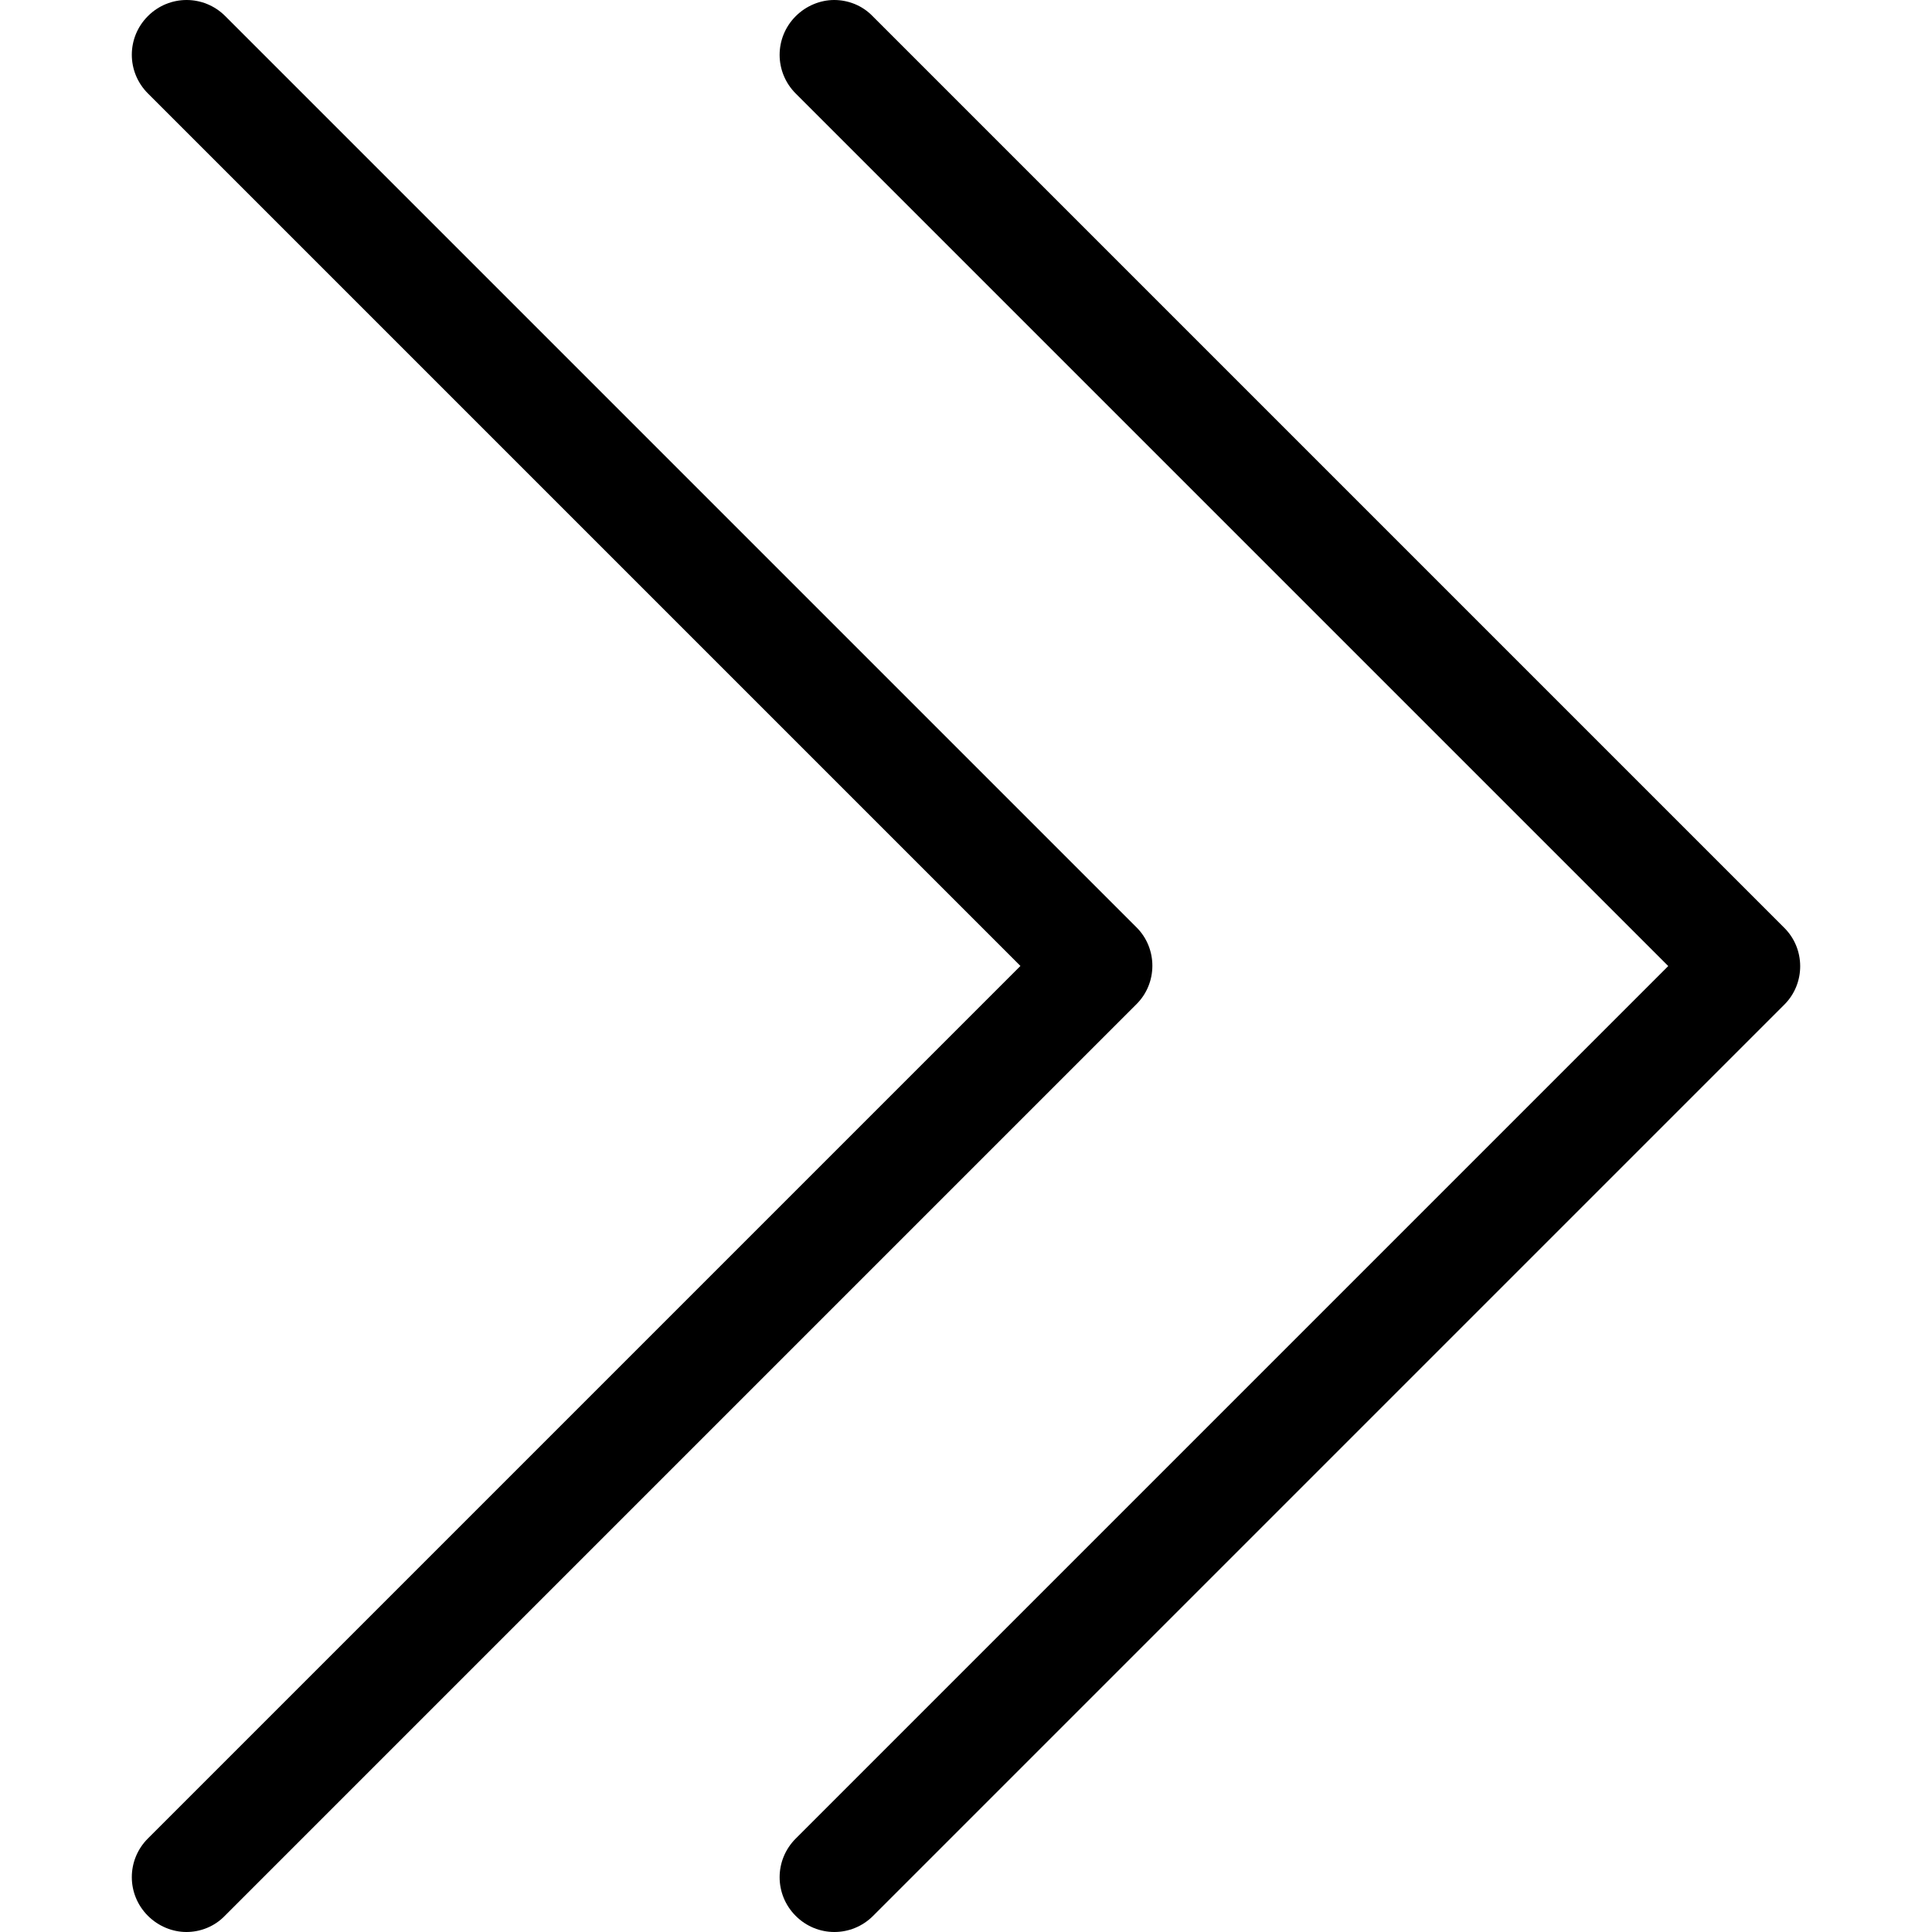
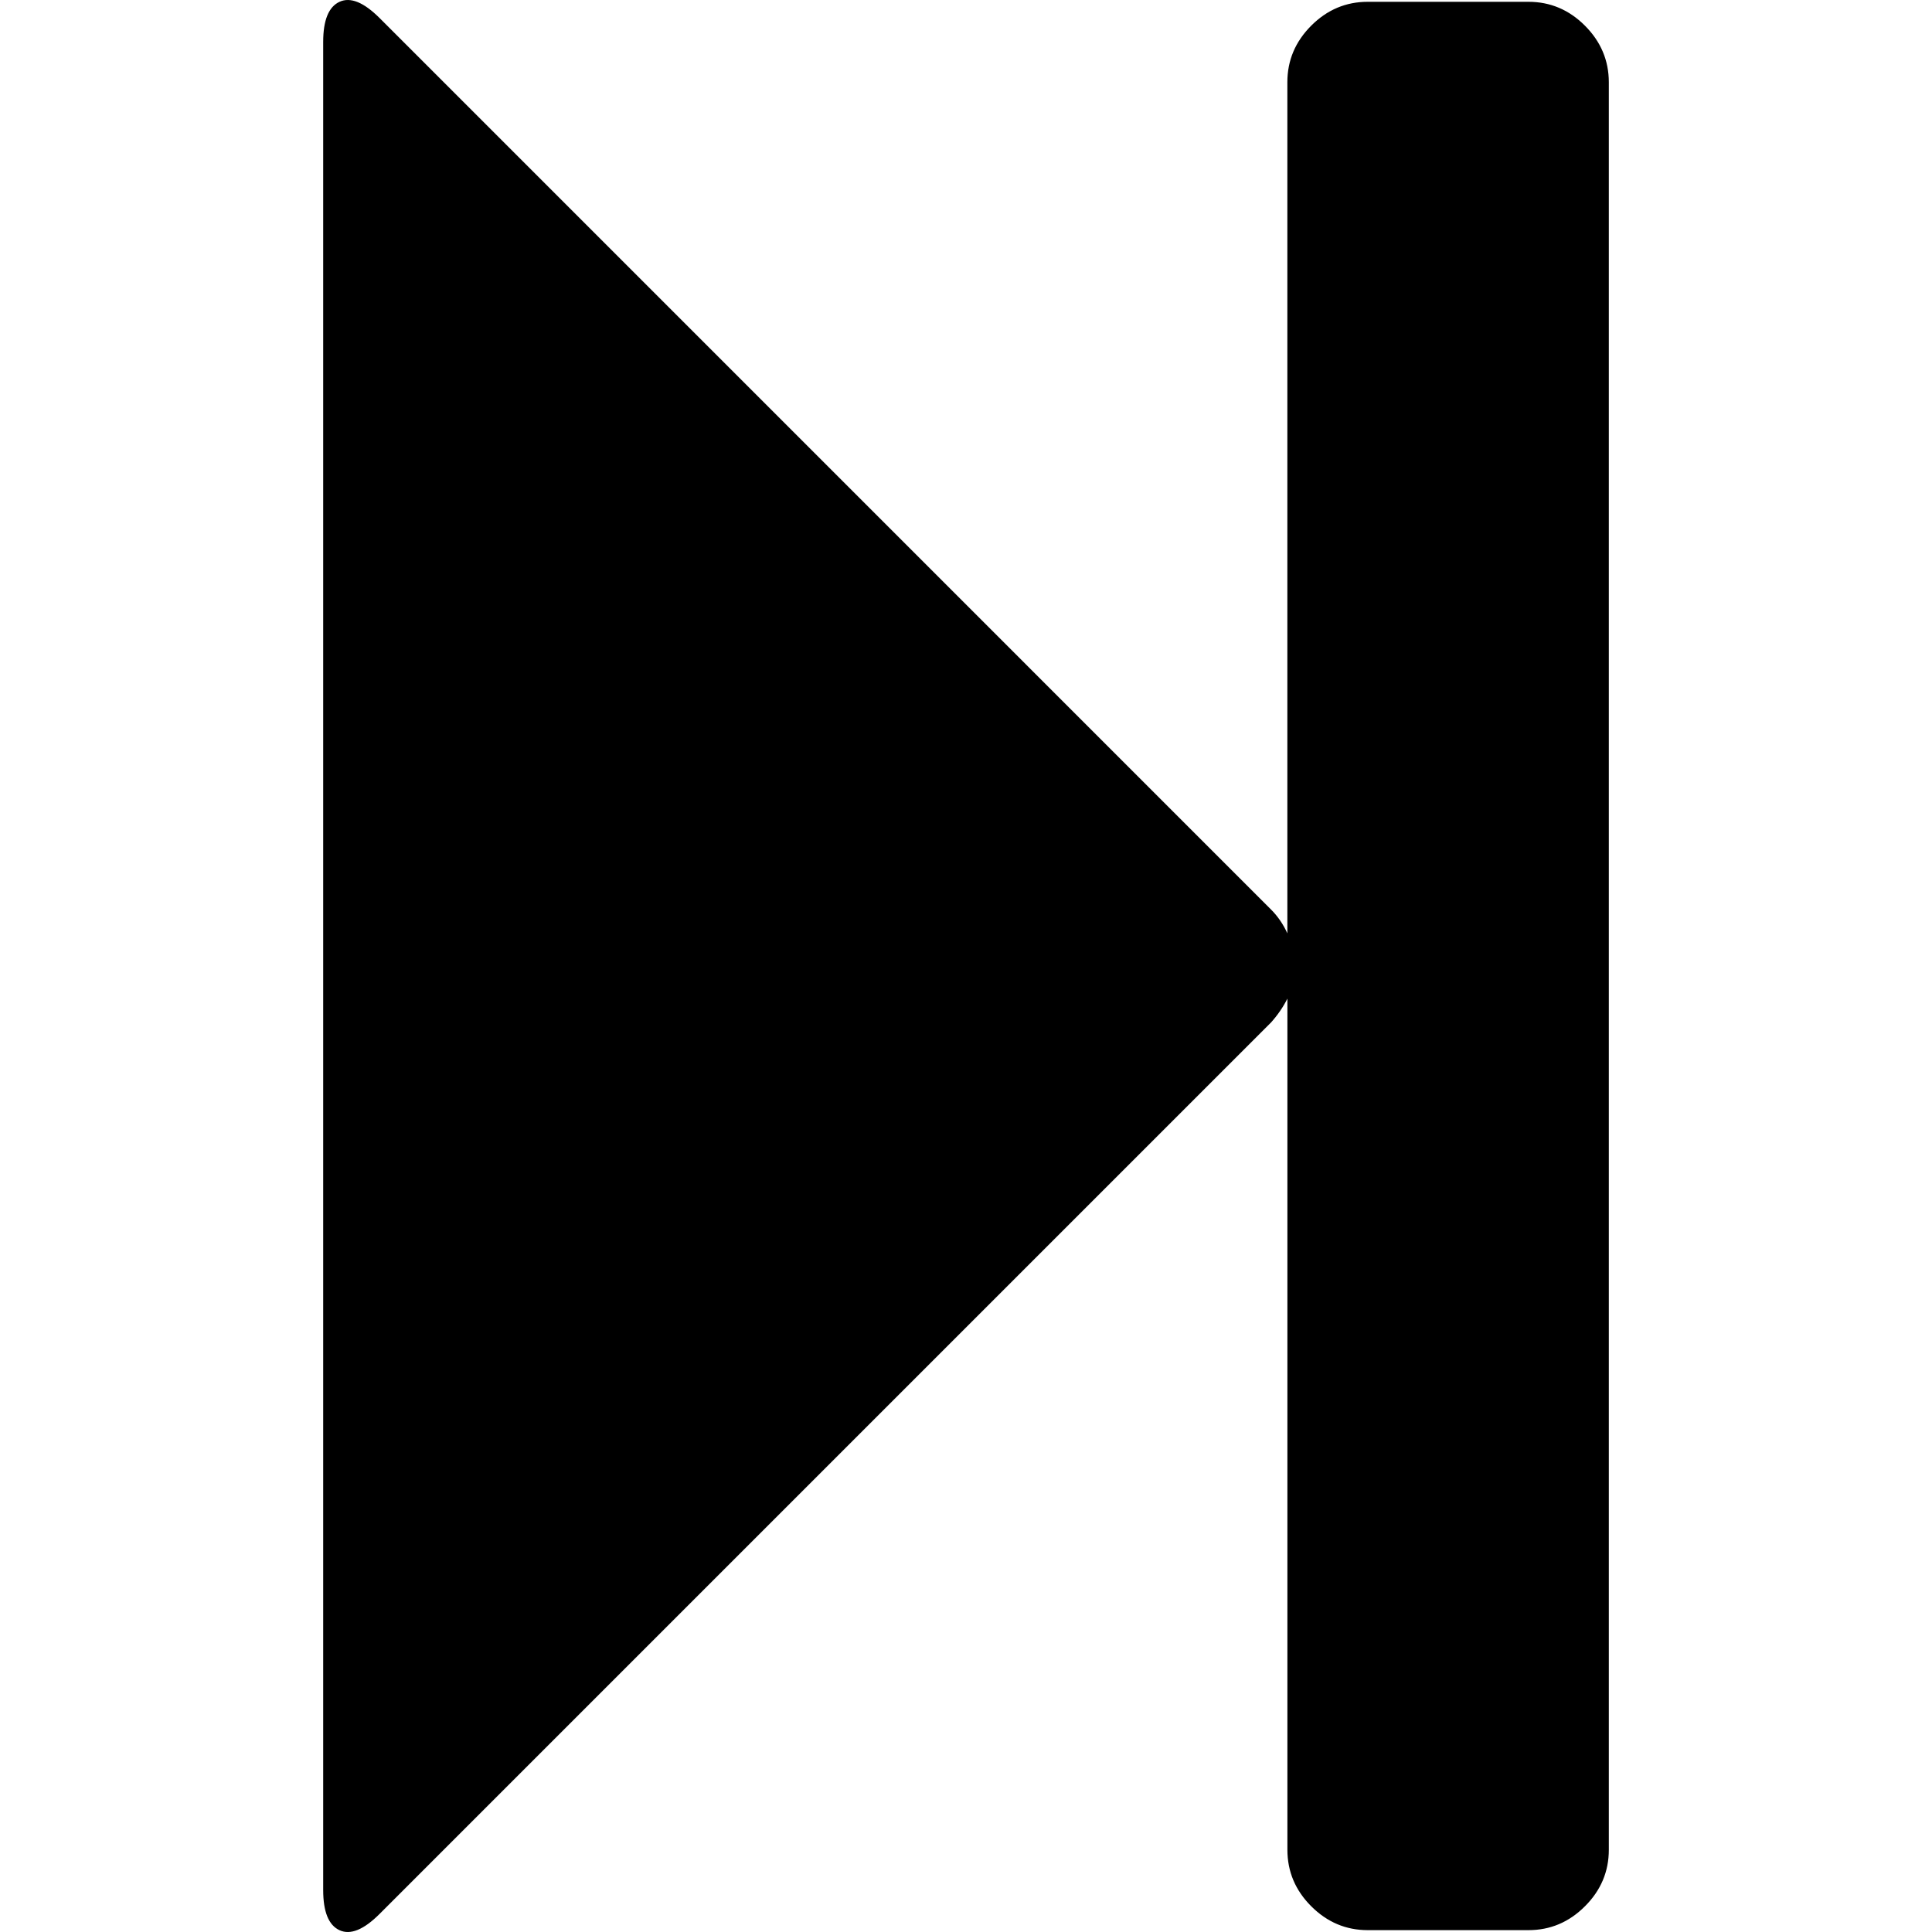
- <svg xmlns="http://www.w3.org/2000/svg" version="1.1" id="Capa_1" x="0px" y="0px" viewBox="0 0 477.175 477.175" style="enable-background:new 0 0 477.175 477.175;" xml:space="preserve">
-   <defs id="defs39" />
-   <g id="g3" transform="matrix(1,0,0,-1,80,477.175)">
-     <path d="m 360.731,229.075 -225.1,-225.1 c -5.3,-5.3 -13.8,-5.3 -19.1,0 -5.3,5.3 -5.3,13.8 0,19.1 l 215.5,215.5 -215.5,215.5 c -5.3,5.3 -5.3,13.8 0,19.1 2.6,2.6 6.1,4 9.5,4 3.4,0 6.9,-1.3 9.5,-4 l 225.1,-225.1 c 5.3,-5.2 5.3,-13.8 0.1,-19 z" id="path5" />
-   </g>
-   <g id="g7" />
-   <g id="g9" />
-   <g id="g11" />
-   <g id="g13" />
-   <g id="g15" />
-   <g id="g17" />
-   <g id="g19" />
-   <g id="g21" />
-   <g id="g23" />
-   <g id="g25" />
-   <g id="g27" />
-   <g id="g29" />
-   <g id="g31" />
-   <g id="g33" />
-   <g id="g35" />
-   <g id="g4215" transform="translate(-80,0)">
-     <path id="path4217" d="m 360.731,229.075 -225.1,-225.1 c -5.3,-5.3 -13.8,-5.3 -19.1,0 -5.3,5.3 -5.3,13.8 0,19.1 l 215.5,215.5 -215.5,215.5 c -5.3,5.3 -5.3,13.8 0,19.1 2.6,2.6 6.1,4 9.5,4 3.4,0 6.9,-1.3 9.5,-4 l 225.1,-225.1 c 5.3,-5.2 5.3,-13.8 0.1,-19 z" />
+ <svg xmlns="http://www.w3.org/2000/svg" version="1.1" id="Capa_1" x="0px" y="0px" viewBox="0 0 439.357 439.357" style="enable-background:new 0 0 439.357 439.357;" xml:space="preserve">
+   <g>
+     <path d="M360.427,5.833c-3.613-3.617-7.898-5.424-12.847-5.424h-36.545c-4.945,0-9.233,1.807-12.847,5.424   c-3.614,3.621-5.428,7.902-5.428,12.85v193.574c-0.948-2.091-2.19-3.901-3.717-5.424L86.343,4.125   c-3.617-3.617-6.663-4.856-9.136-3.713c-2.474,1.143-3.711,4.189-3.711,9.137v420.262c0,4.948,1.237,7.994,3.711,9.138   c2.473,1.14,5.519-0.1,9.136-3.724L289.048,232.52c1.529-1.711,2.765-3.521,3.72-5.424V420.66c0,4.948,1.81,9.239,5.421,12.847   c3.62,3.62,7.904,5.428,12.847,5.428h36.552c4.948,0,9.236-1.808,12.847-5.428c3.614-3.607,5.428-7.898,5.428-12.847V18.683   C365.854,13.73,364.037,9.45,360.427,5.833z" />
  </g>
</svg>
